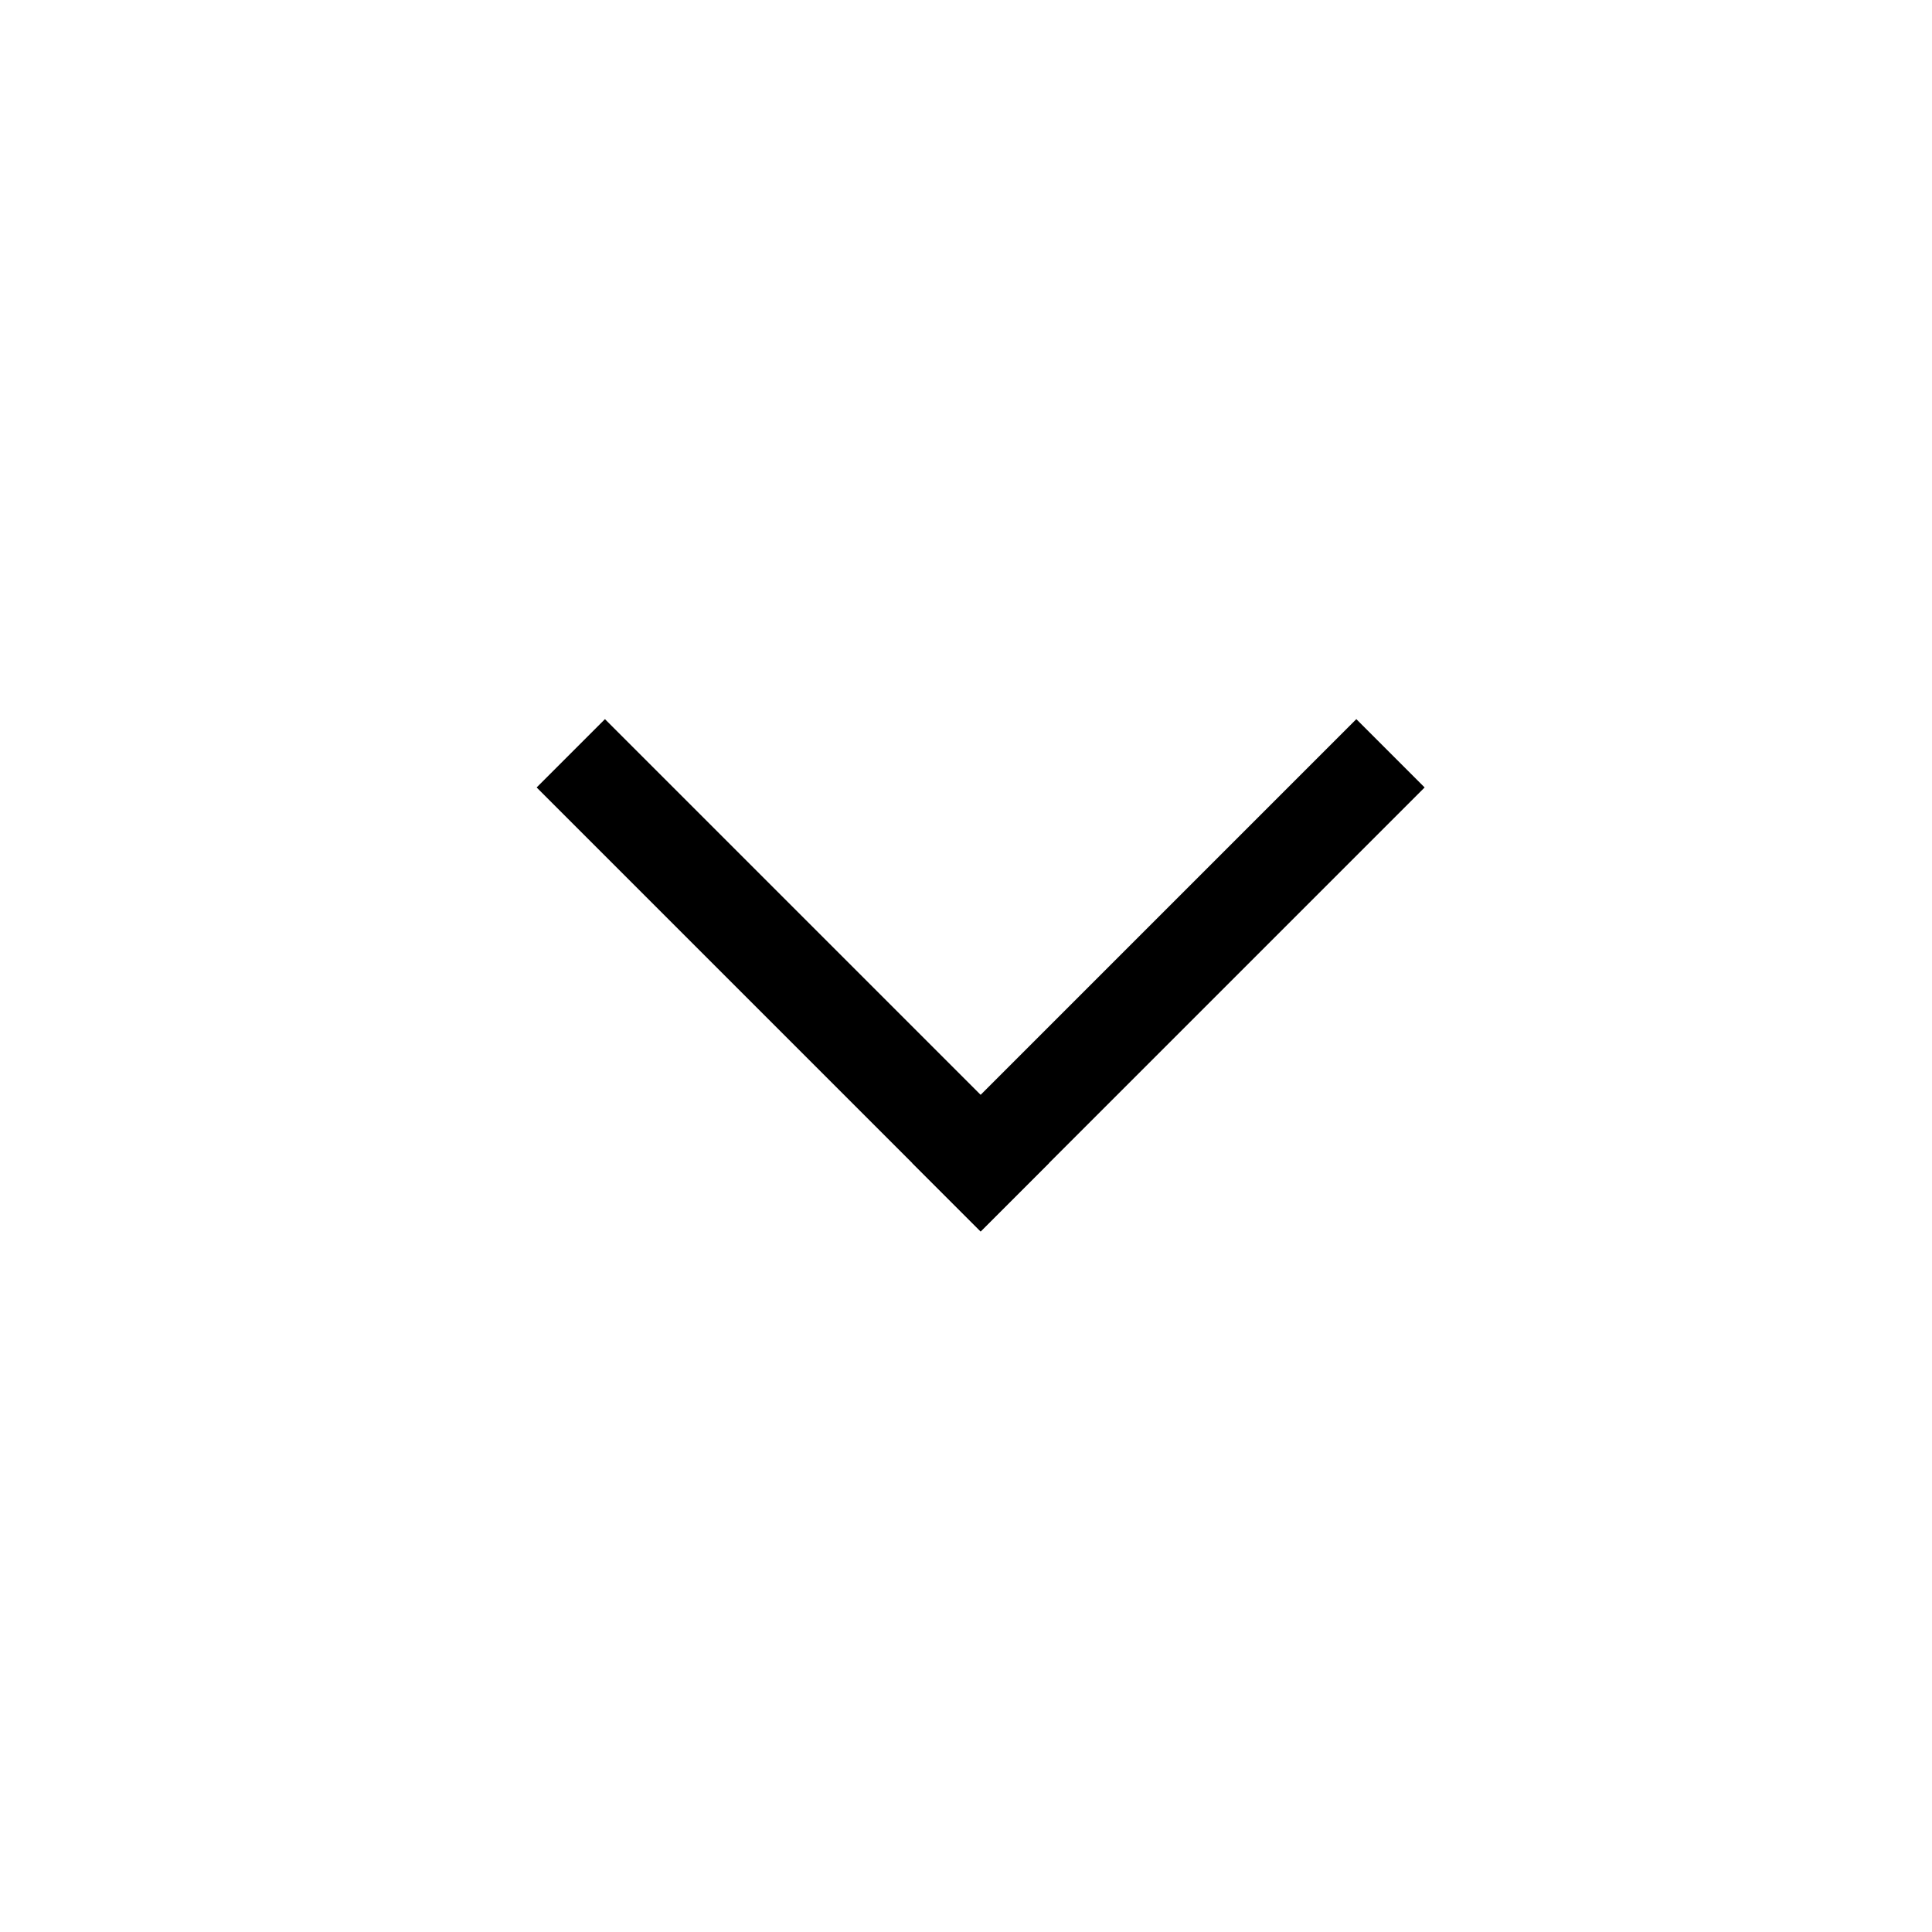
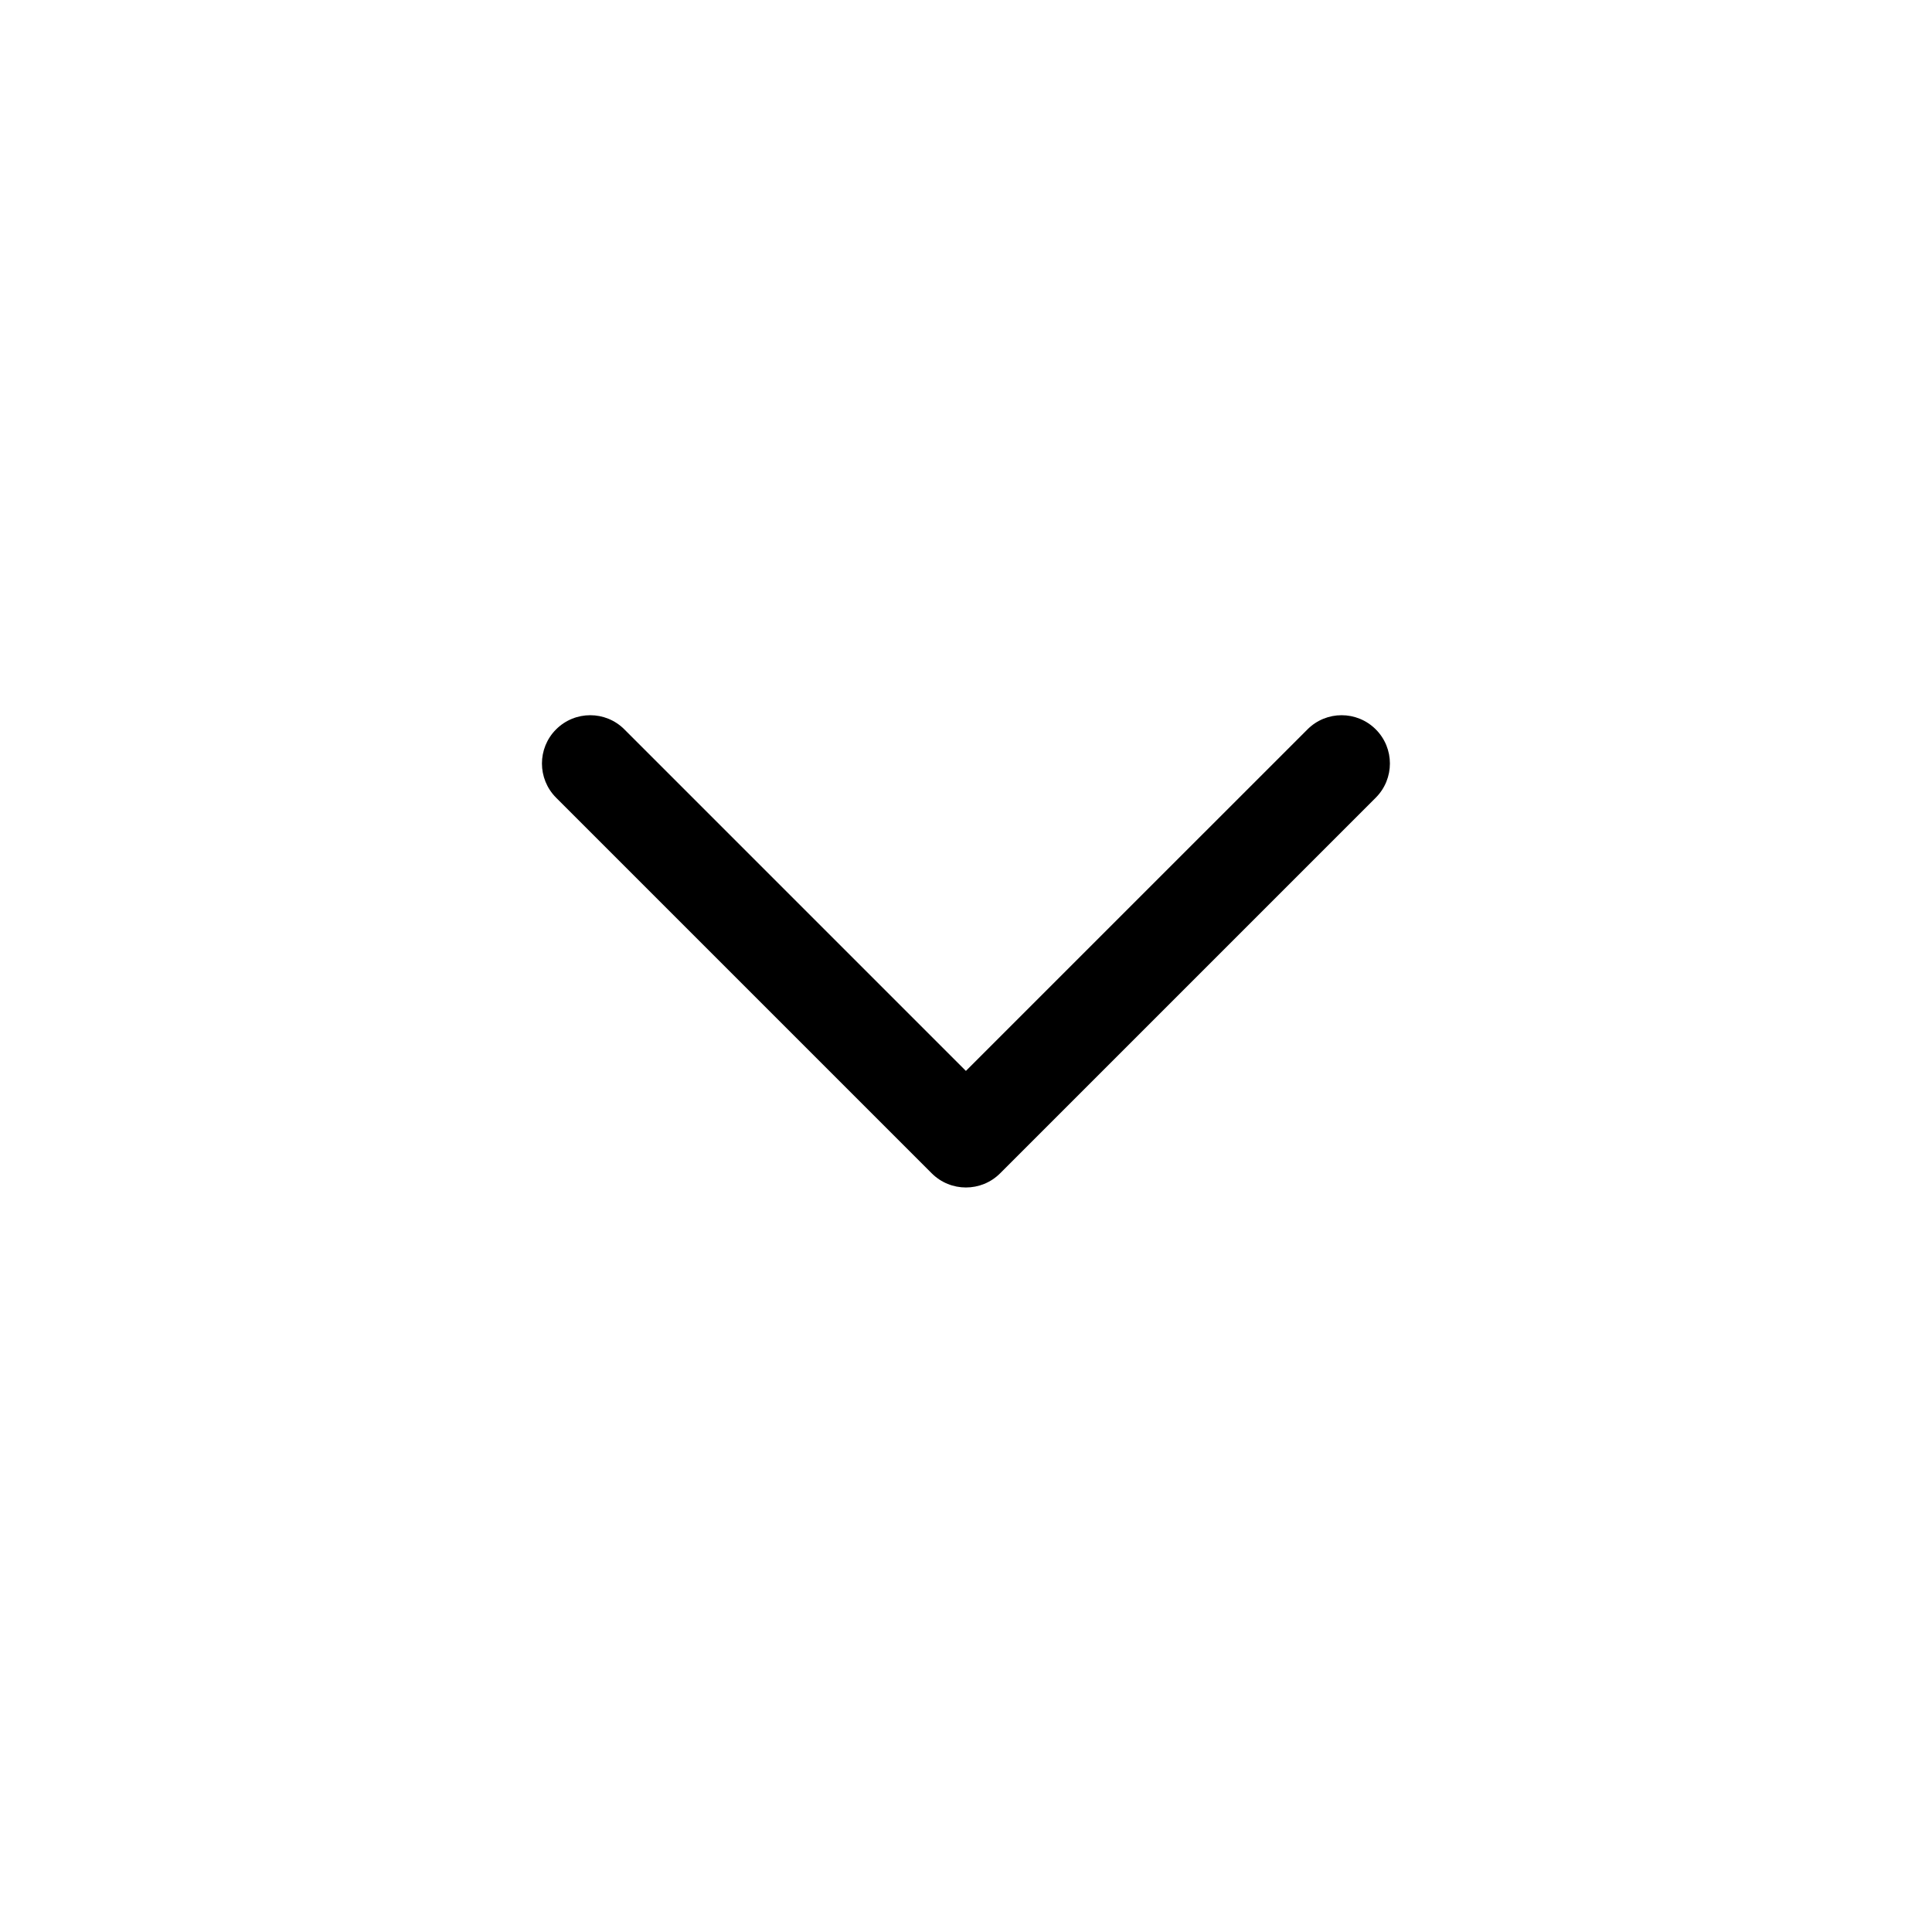
<svg xmlns="http://www.w3.org/2000/svg" width="40" height="40" viewBox="0 0 40 40" fill="none">
-   <rect width="13" height="2" transform="matrix(0.707107 -0.707107 -0.707107 -0.707107 20.3032 25.4957)" fill="black" />
-   <rect width="13" height="2" transform="matrix(-0.707107 -0.707107 -0.707107 0.707107 21.7173 24.0815)" fill="black" />
+   <path d="M11.513 16.515C11.123 16.124 11.123 15.491 11.513 15.101C11.904 14.71 12.537 14.71 12.927 15.101L19.998 22.172L27.07 15.101C27.46 14.71 28.093 14.71 28.484 15.101C28.874 15.491 28.874 16.124 28.484 16.515L20.706 24.293C20.315 24.683 19.682 24.683 19.291 24.293L11.513 16.515Z" fill="black" />
</svg>
